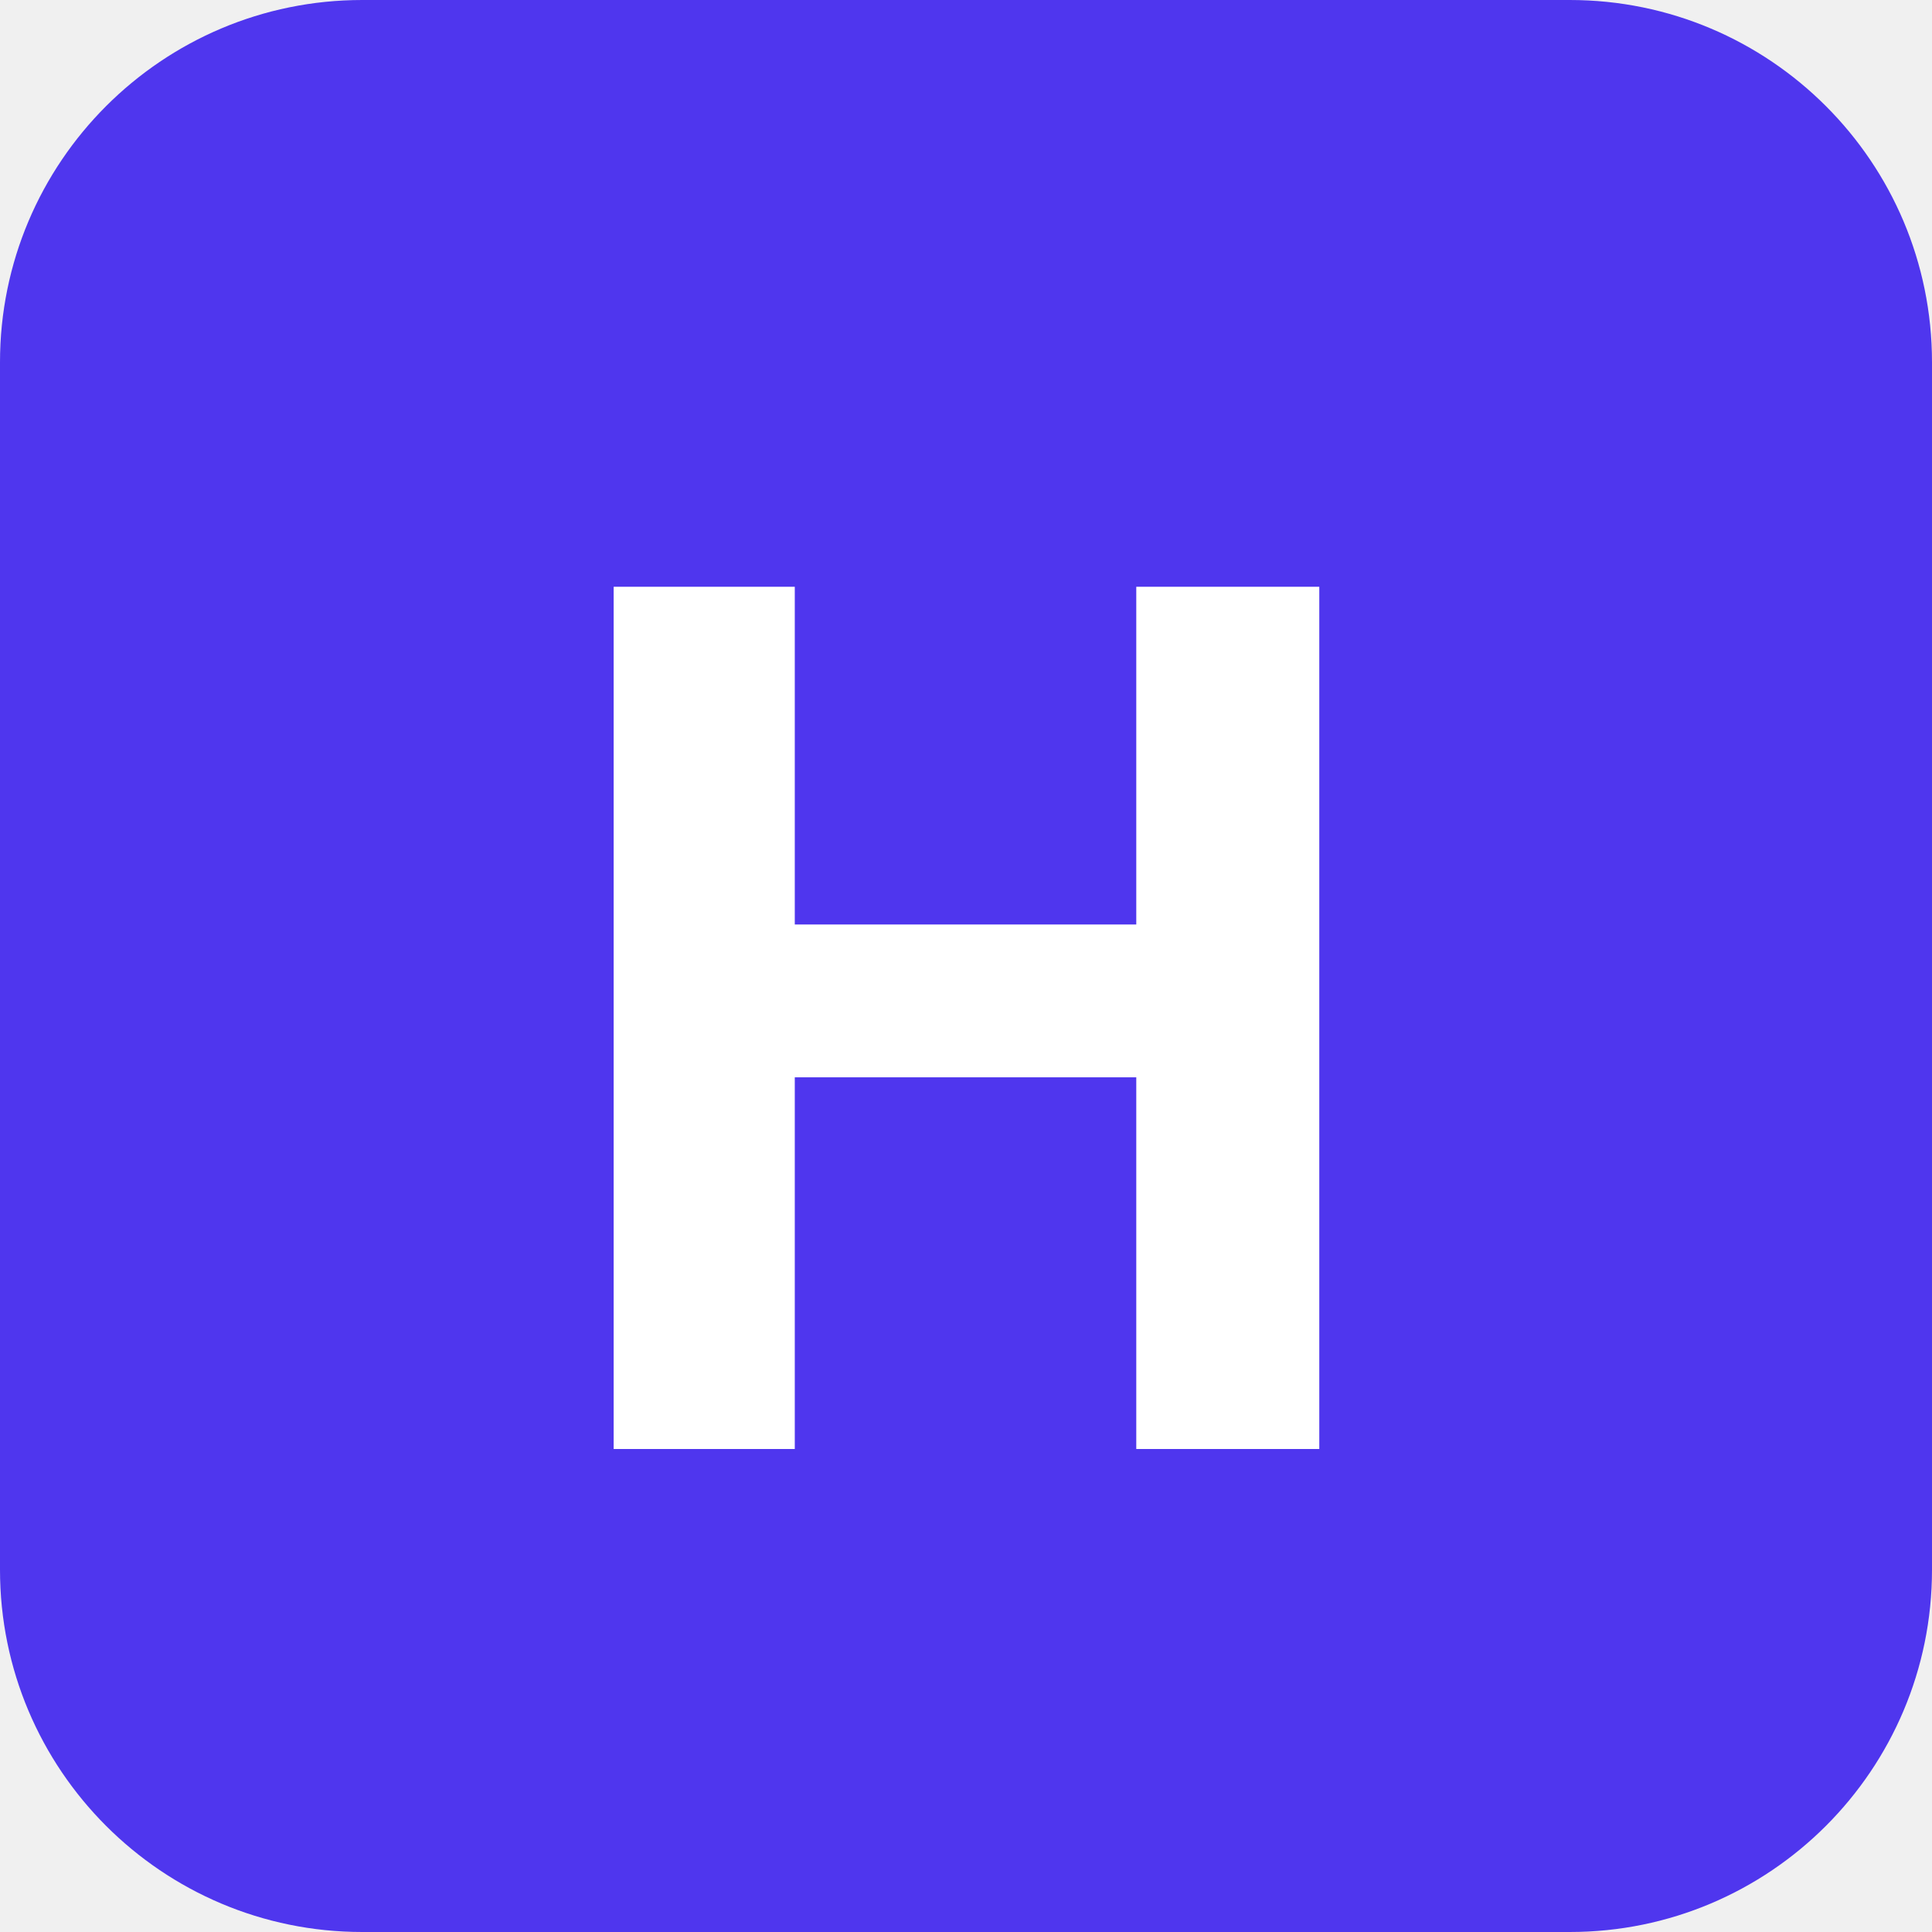
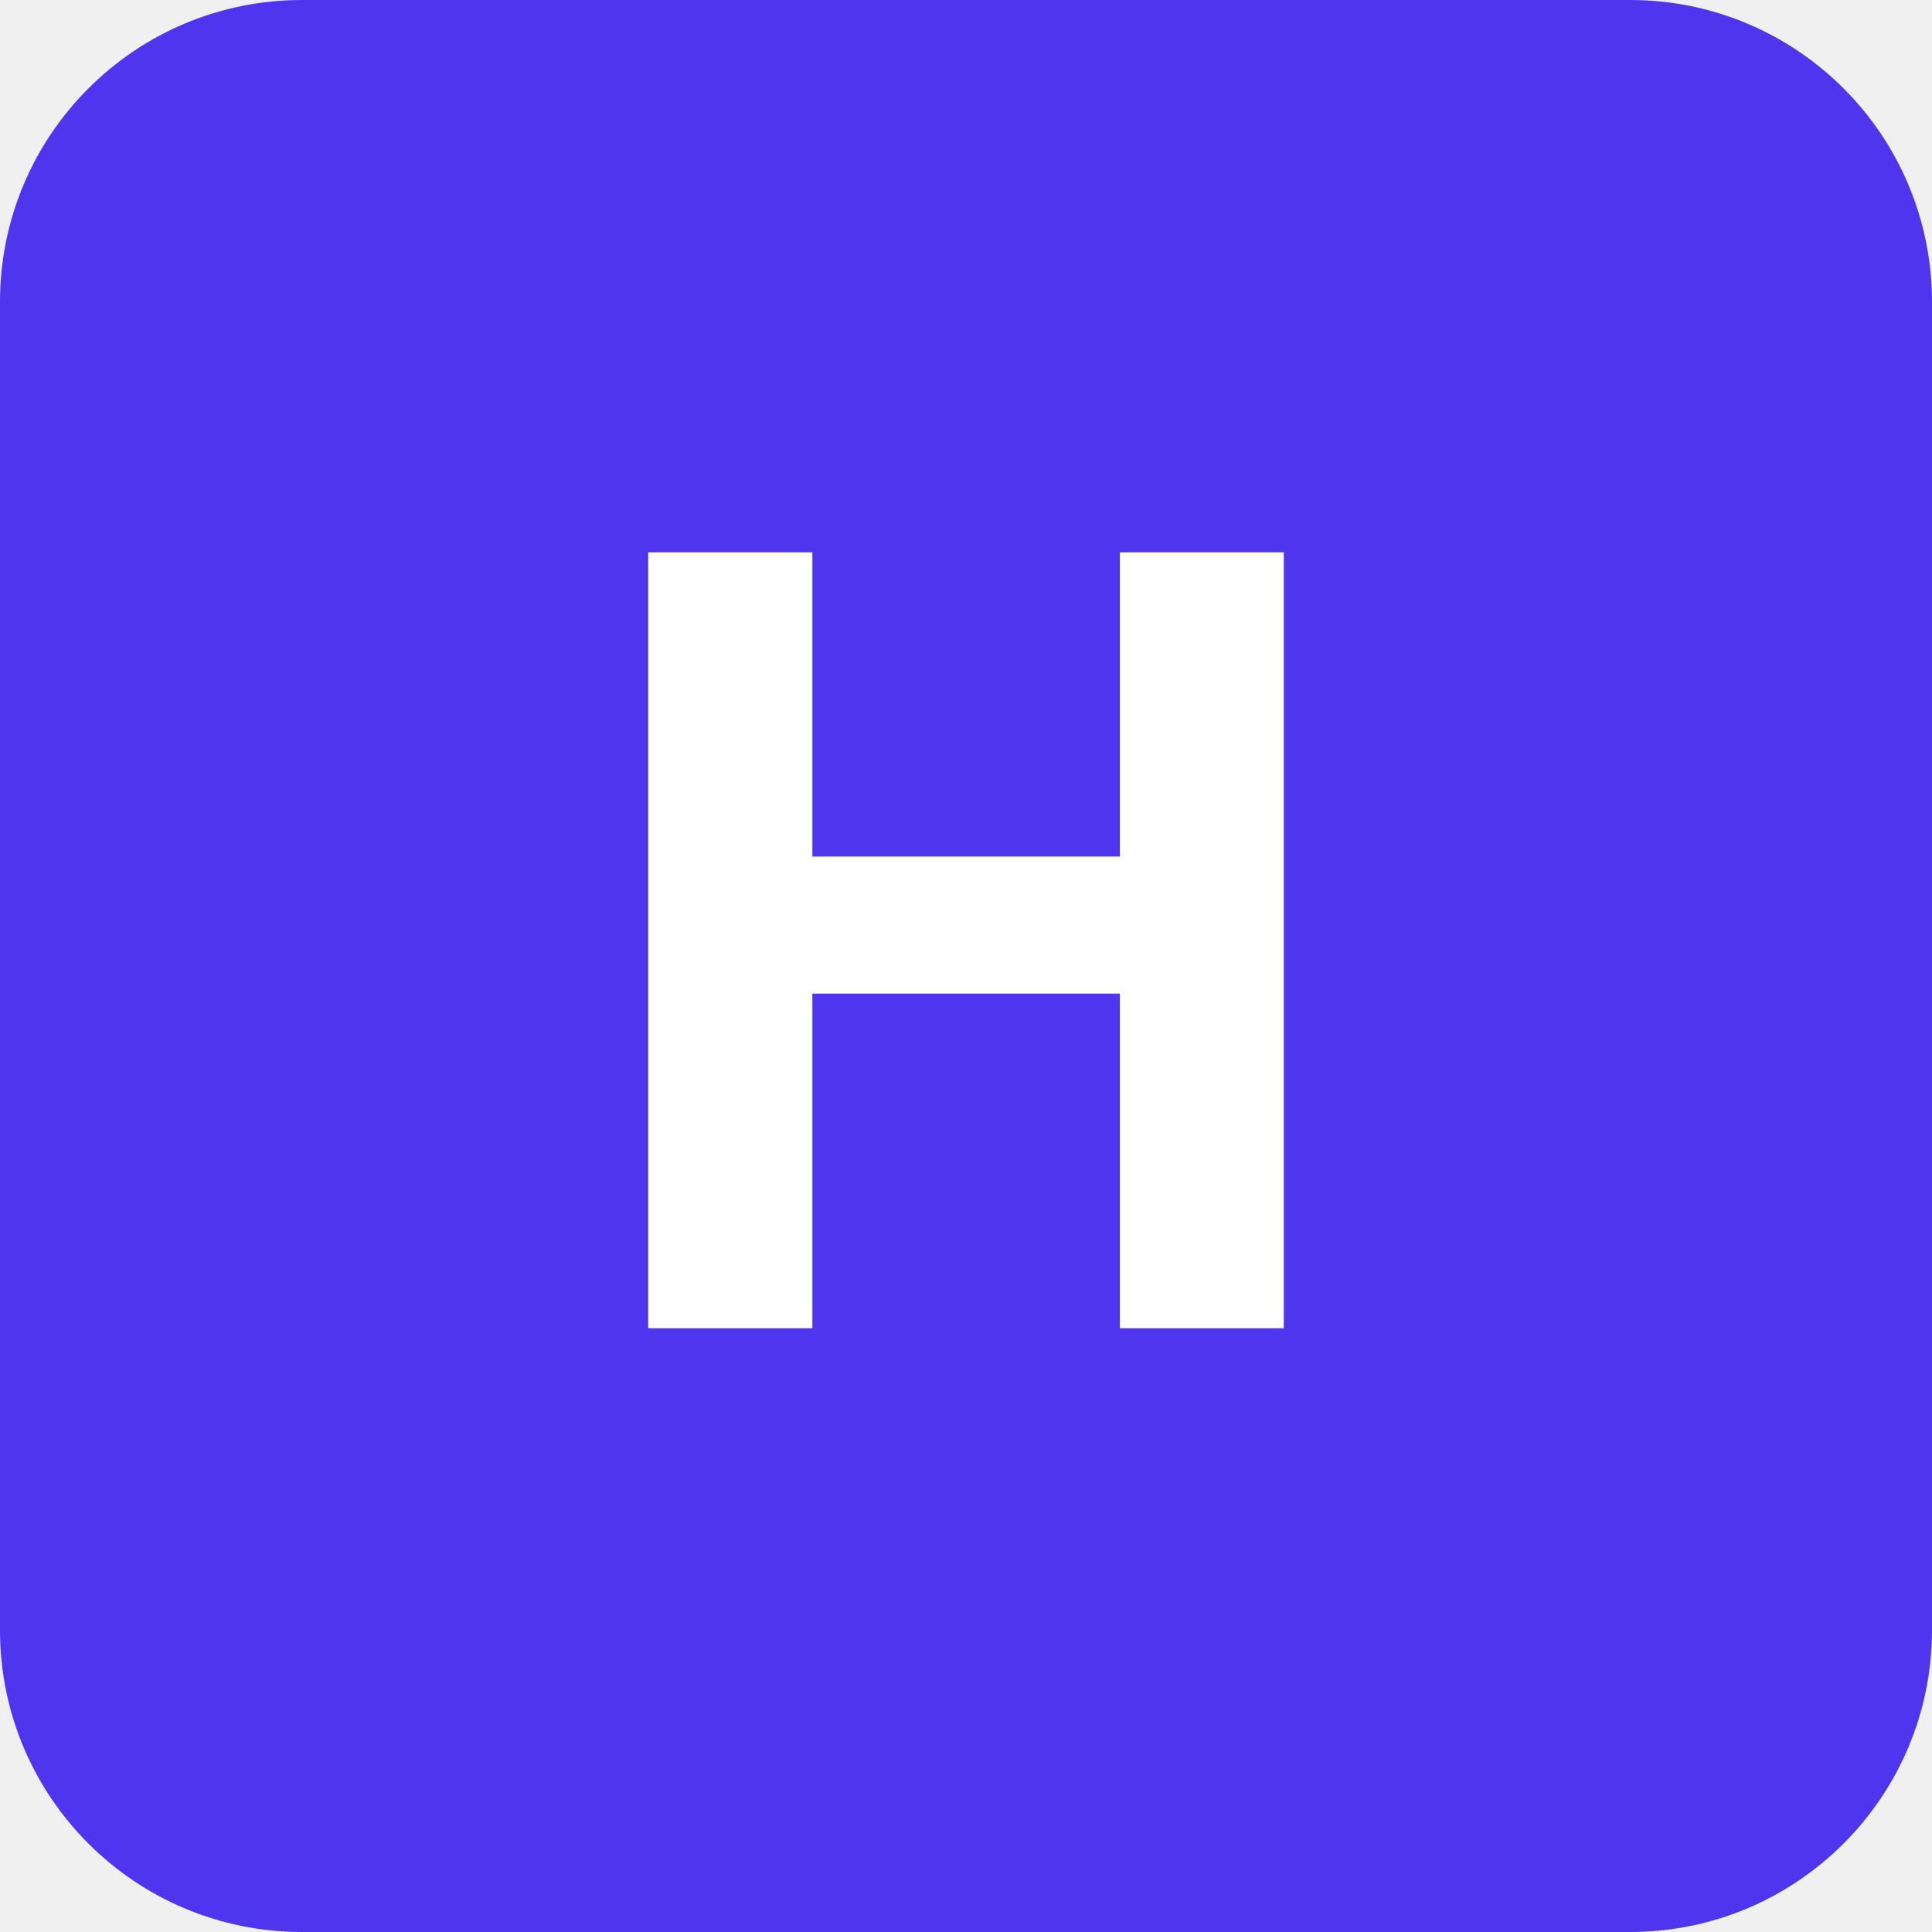
- <svg xmlns="http://www.w3.org/2000/svg" width="16" height="16" viewBox="0 0 16 16">
-   <rect width="16" height="16" rx="3" fill="#4F36EE" />
-   <text x="8" y="12" text-anchor="middle" fill="white" font-size="10" font-weight="bold" font-family="sans-serif">H</text>
+ <svg xmlns="http://www.w3.org/2000/svg" width="128" height="128" viewBox="0 0 128 128">
+   <rect width="128" height="128" rx="20" fill="#4F36EE" />
+   <text x="64" y="88" text-anchor="middle" fill="white" font-size="72" font-weight="bold" font-family="sans-serif">H</text>
</svg>
